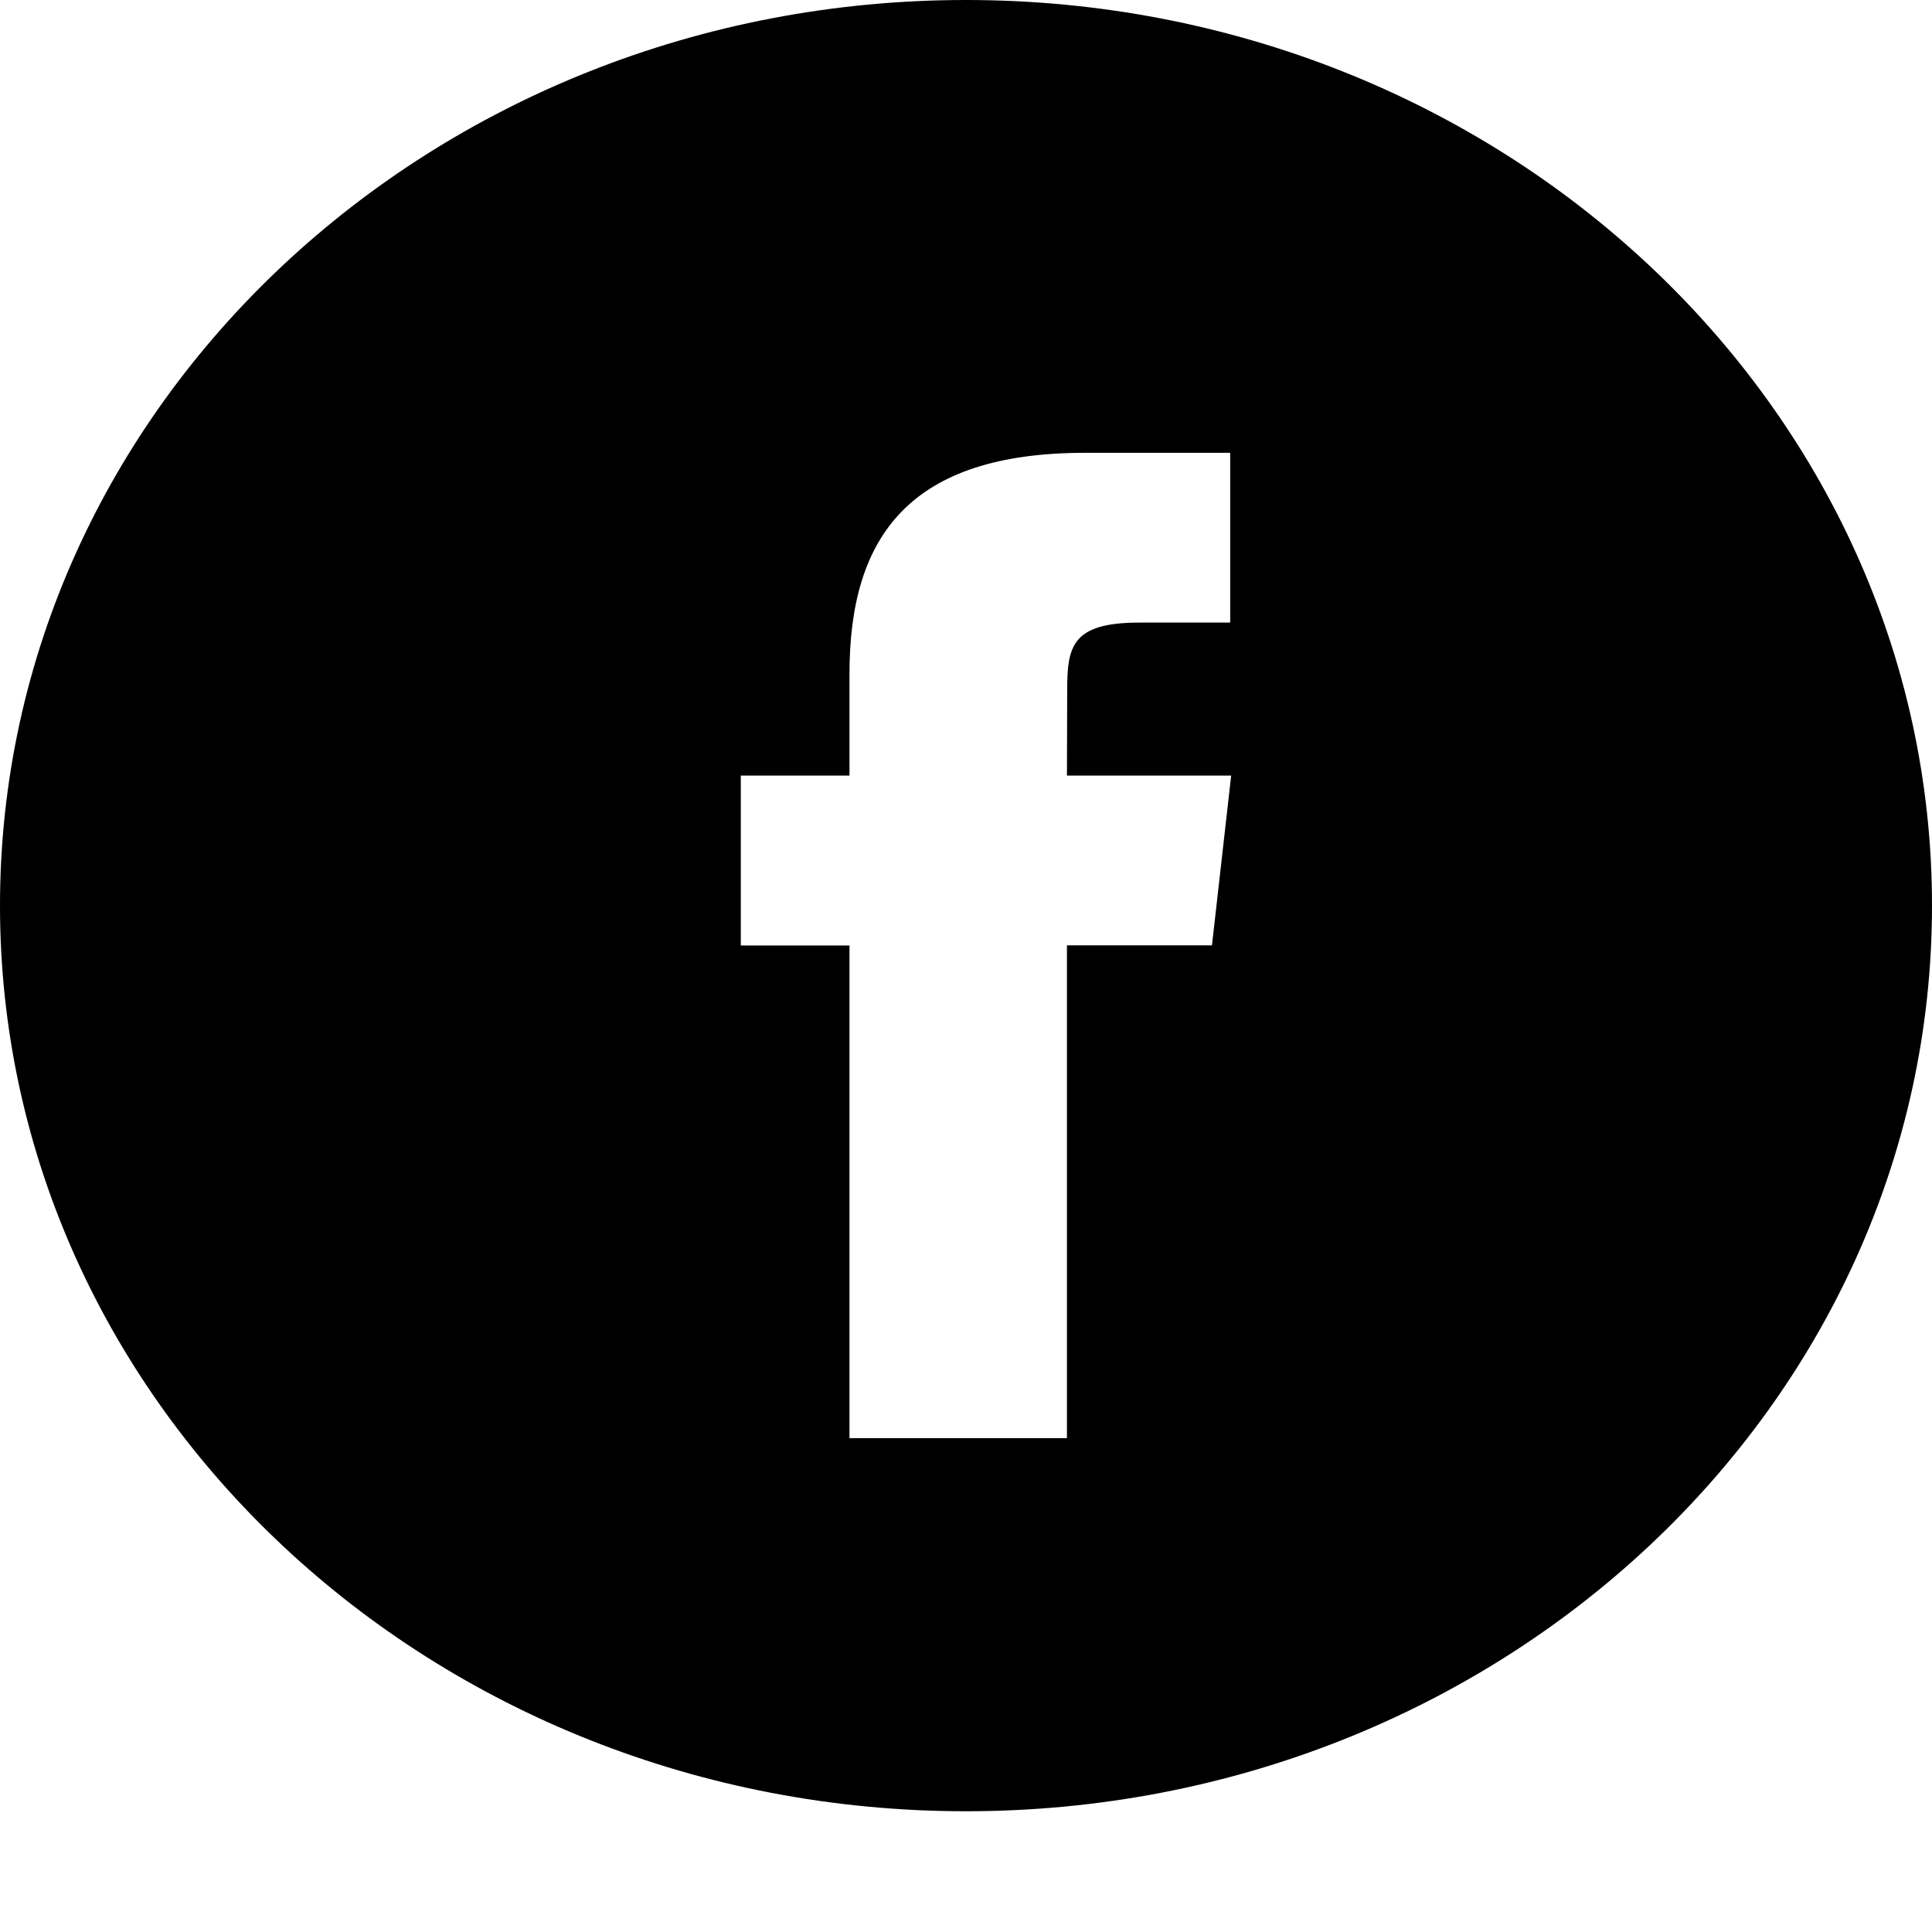
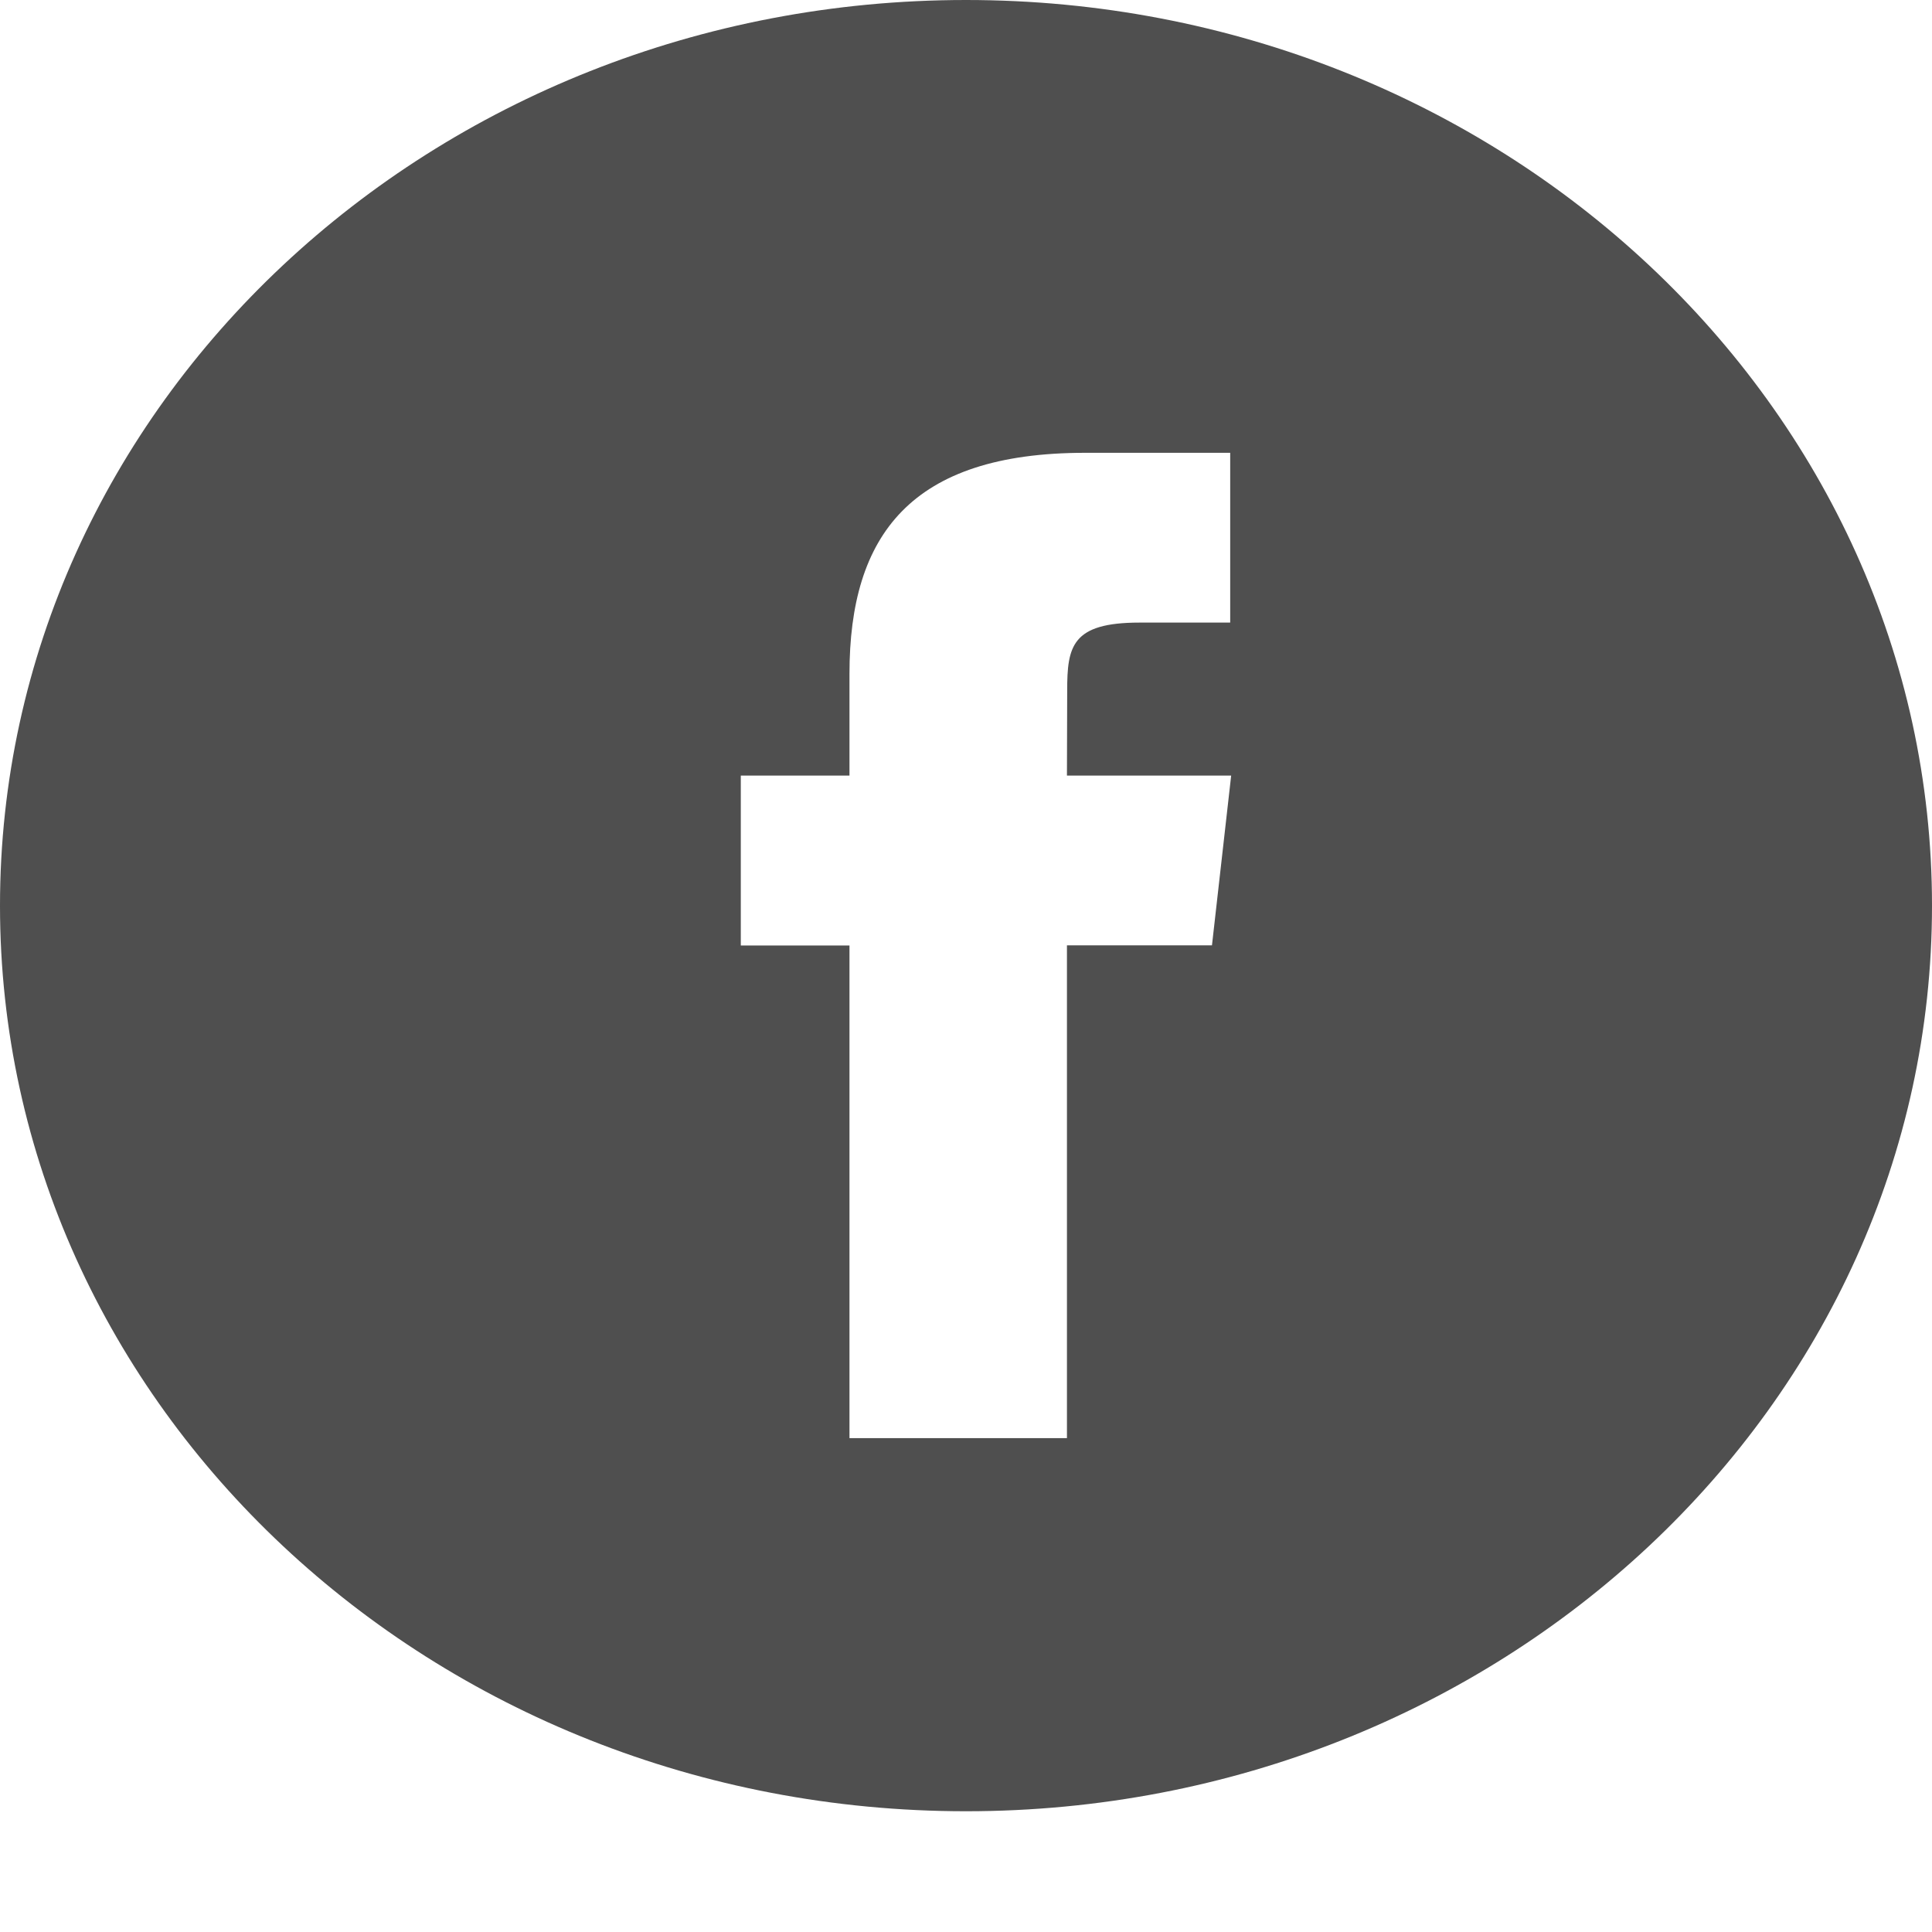
- <svg xmlns="http://www.w3.org/2000/svg" id="facebook" width="16" height="16" viewBox="0 0 16 16">
-   <path fill-rule="evenodd" clip-rule="evenodd" d="M8 0C3.582 0 0 3.358 0 7.5C0 11.642 3.582 15 8 15C12.418 15 16 11.642 16 7.5C16 3.358 12.418 0 8 0ZM8.836 7.829V11.91H7.035V7.83H6.135V6.423H7.035V5.579C7.035 4.432 7.543 3.75 8.986 3.75H10.188V5.156H9.437C8.875 5.156 8.838 5.353 8.838 5.72L8.836 6.423H10.196L10.037 7.829H8.836Z" fill="inherit" />
+ <svg xmlns="http://www.w3.org/2000/svg" width="16" height="16" viewBox="0 0 16 16" fill="none">
+   <path fill-rule="evenodd" clip-rule="evenodd" d="M8 0C3.582 0 0 3.358 0 7.5C0 11.642 3.582 15 8 15C12.418 15 16 11.642 16 7.5C16 3.358 12.418 0 8 0ZM8.836 7.829V11.91H7.035V7.83H6.135V6.423H7.035V5.579C7.035 4.432 7.543 3.75 8.986 3.75H10.188V5.156H9.437C8.875 5.156 8.838 5.353 8.838 5.72L8.836 6.423H10.196L10.037 7.829H8.836Z" fill="#4f4f4f" />
</svg>
